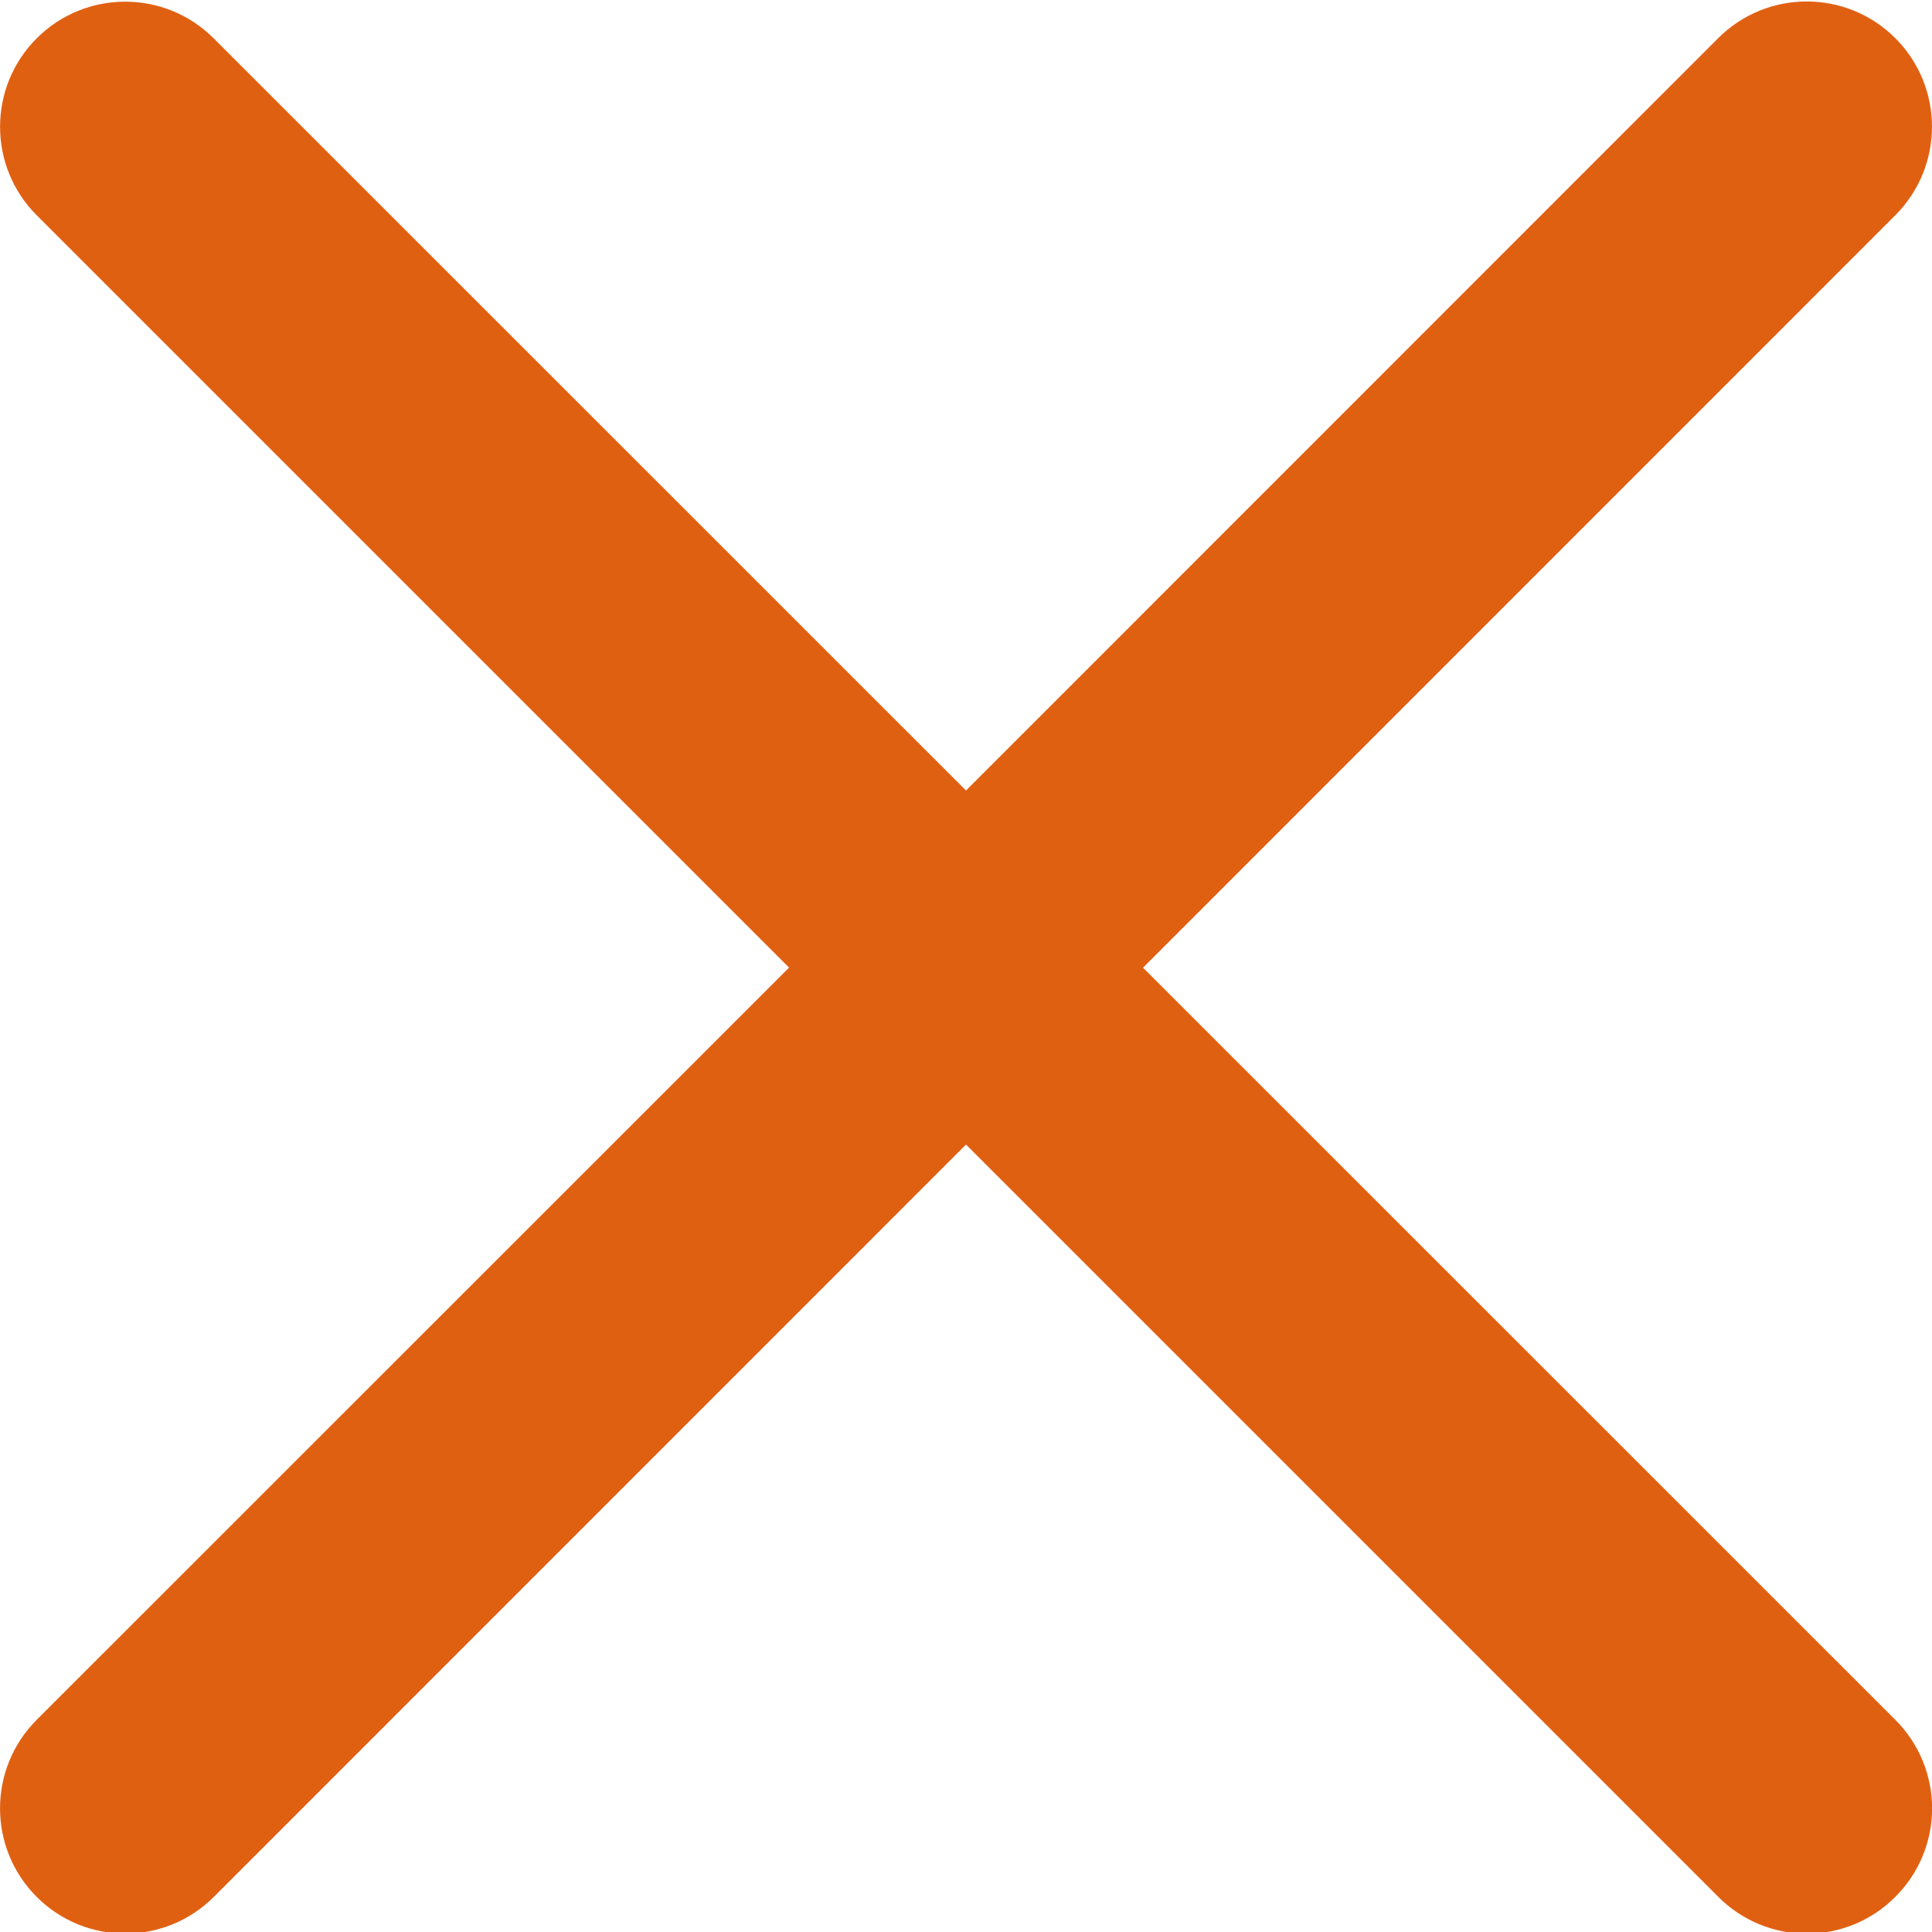
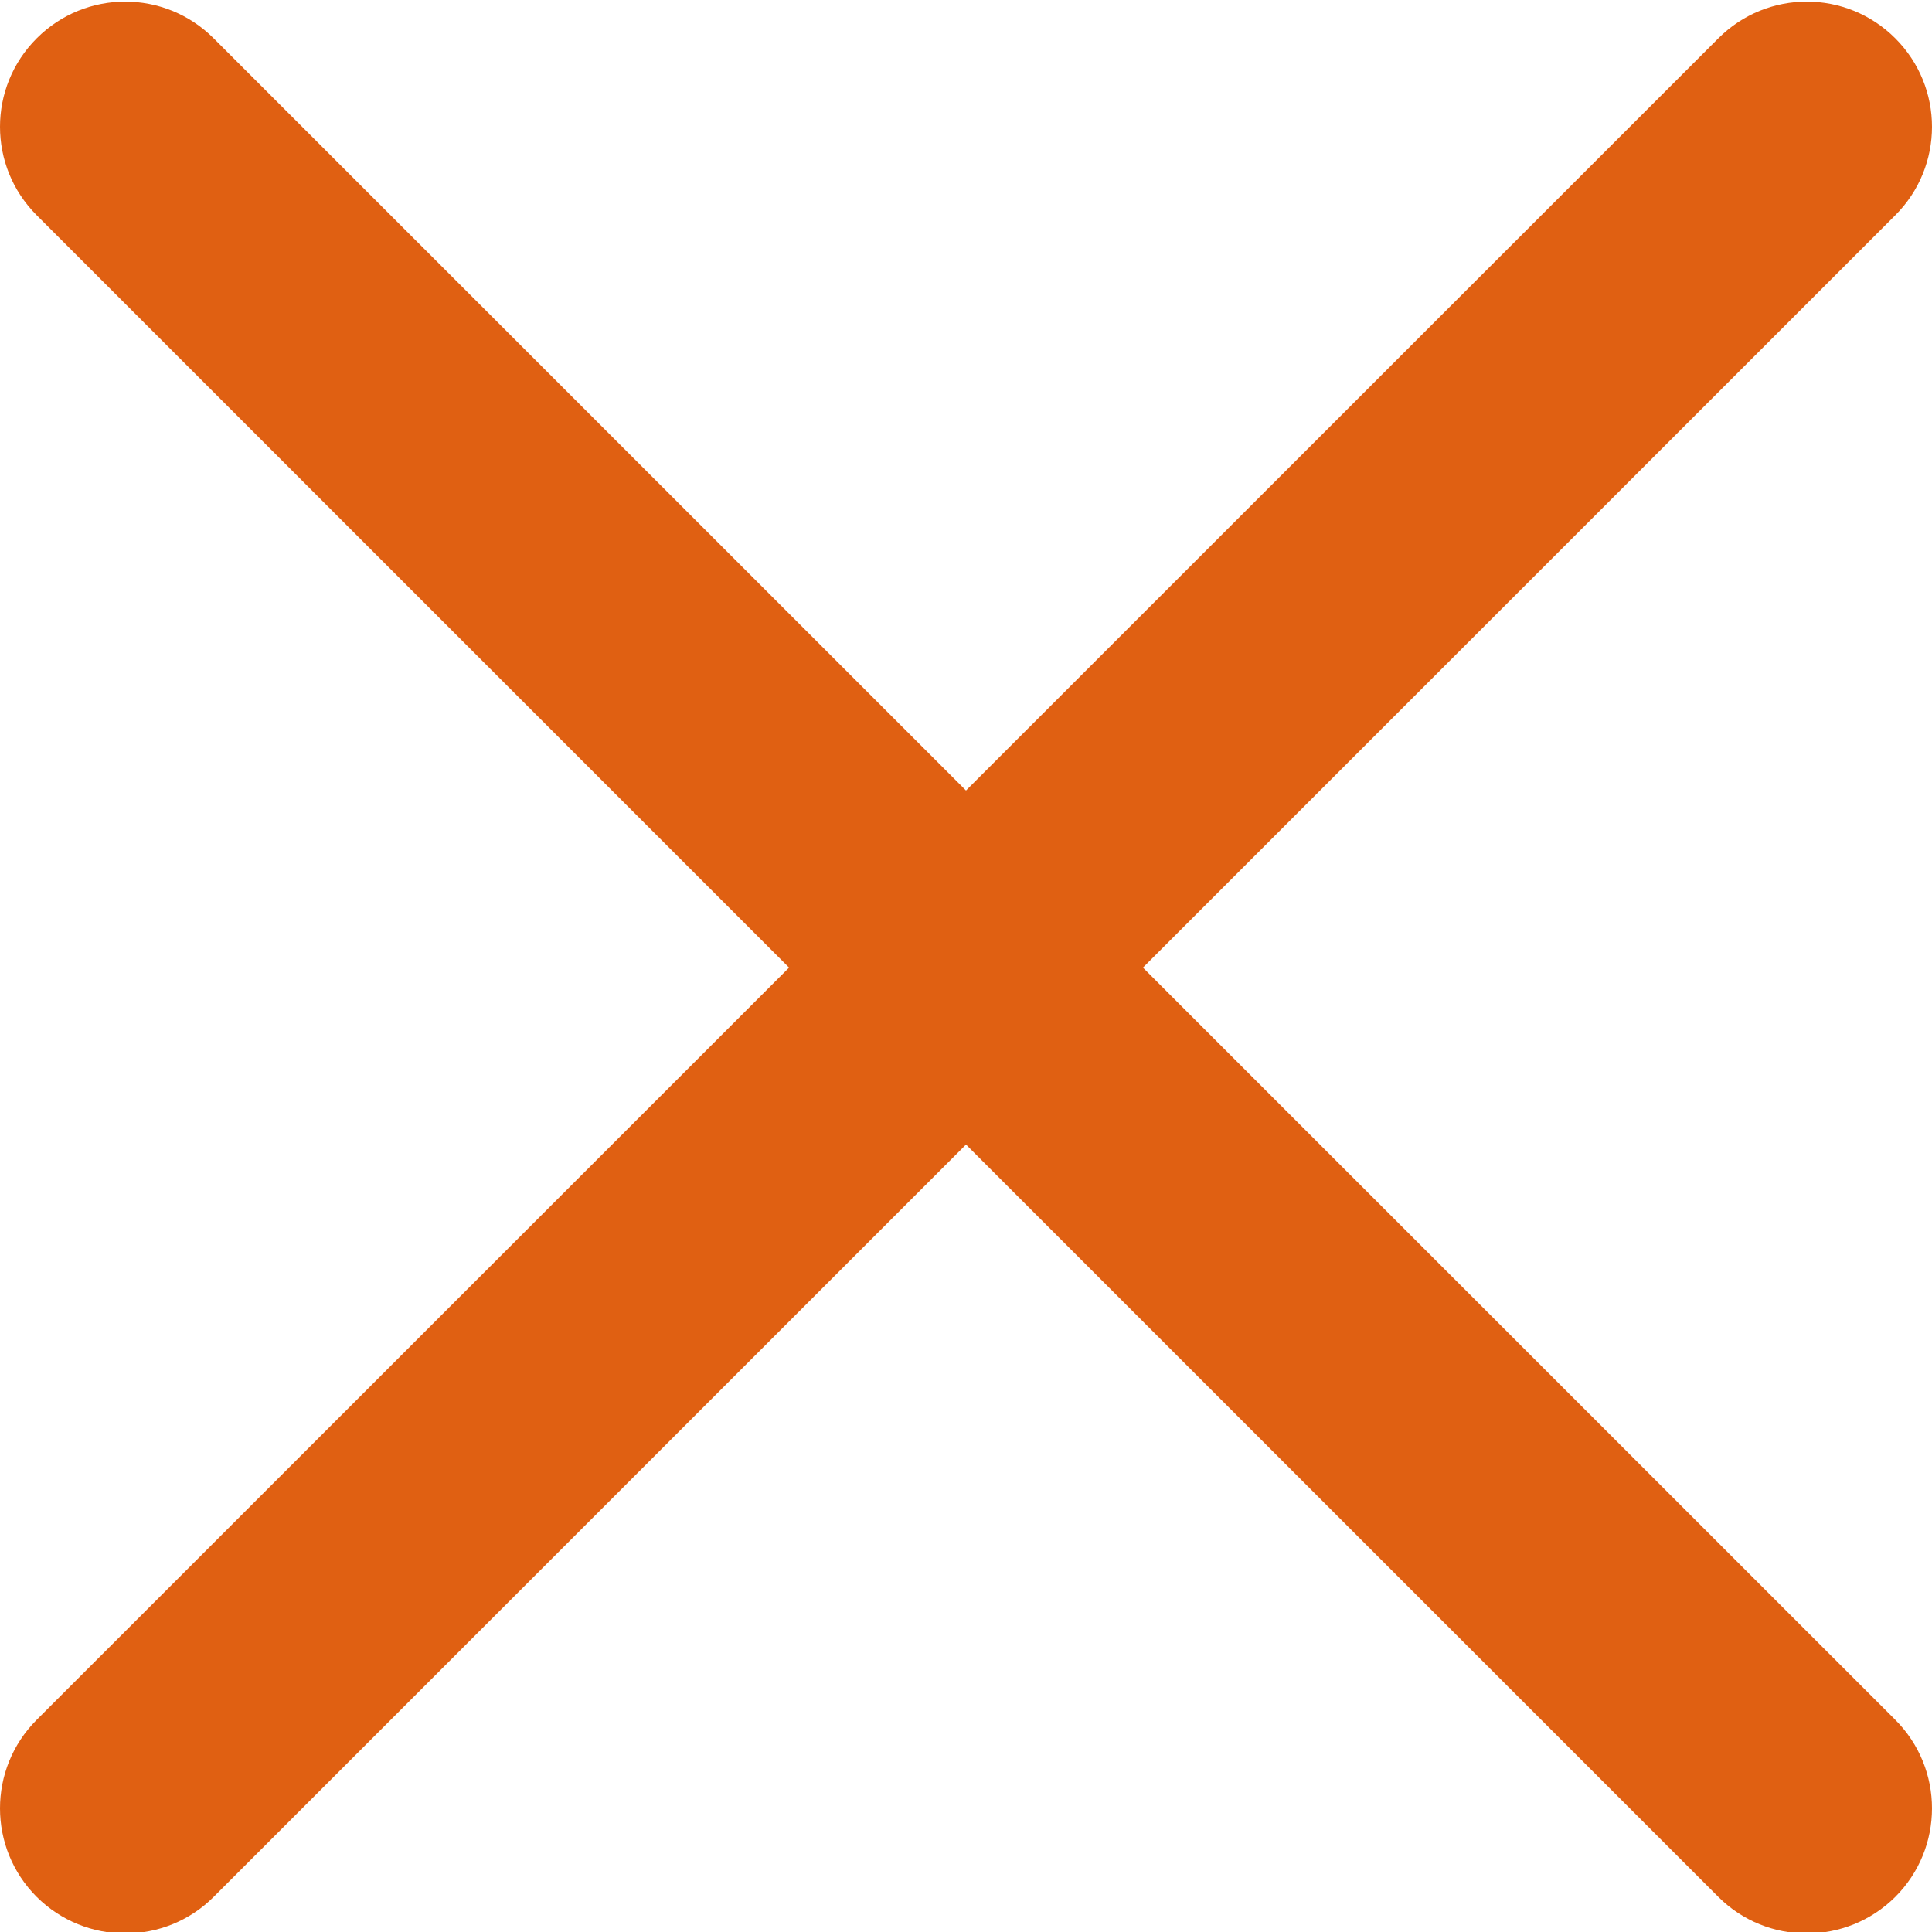
- <svg xmlns="http://www.w3.org/2000/svg" width="12" height="12" fill="none">
-   <path d="M7.1 6.01l4.672-4.673a.776.776 0 10-1.1-1.1L6 4.91 1.327.238A.777.777 0 10.228 1.337L4.901 6.01.228 10.682a.776.776 0 101.1 1.1L6 7.109l4.673 4.673a.775.775 0 001.099 0 .776.776 0 000-1.1L7.099 6.01z" fill="#E06012" />
+ <svg xmlns="http://www.w3.org/2000/svg" width="12" height="12" viewBox="0 0 12 12" fill="none">
+   <path d="M7.099 6.01L11.772 1.337C12.076 1.033 12.076 0.542 11.772 0.238C11.468 -0.066 10.977 -0.066 10.673 0.238L6 4.91L1.327 0.238C1.023 -0.066 0.532 -0.066 0.228 0.238C-0.076 0.542 -0.076 1.033 0.228 1.337L4.901 6.01L0.228 10.682C-0.076 10.986 -0.076 11.478 0.228 11.782C0.38 11.933 0.579 12.009 0.778 12.009C0.977 12.009 1.176 11.933 1.327 11.782L6 7.109L10.673 11.782C10.824 11.933 11.023 12.009 11.222 12.009C11.421 12.009 11.62 11.933 11.772 11.782C12.076 11.478 12.076 10.986 11.772 10.682L7.099 6.01Z" fill="#E06012" />
</svg>
